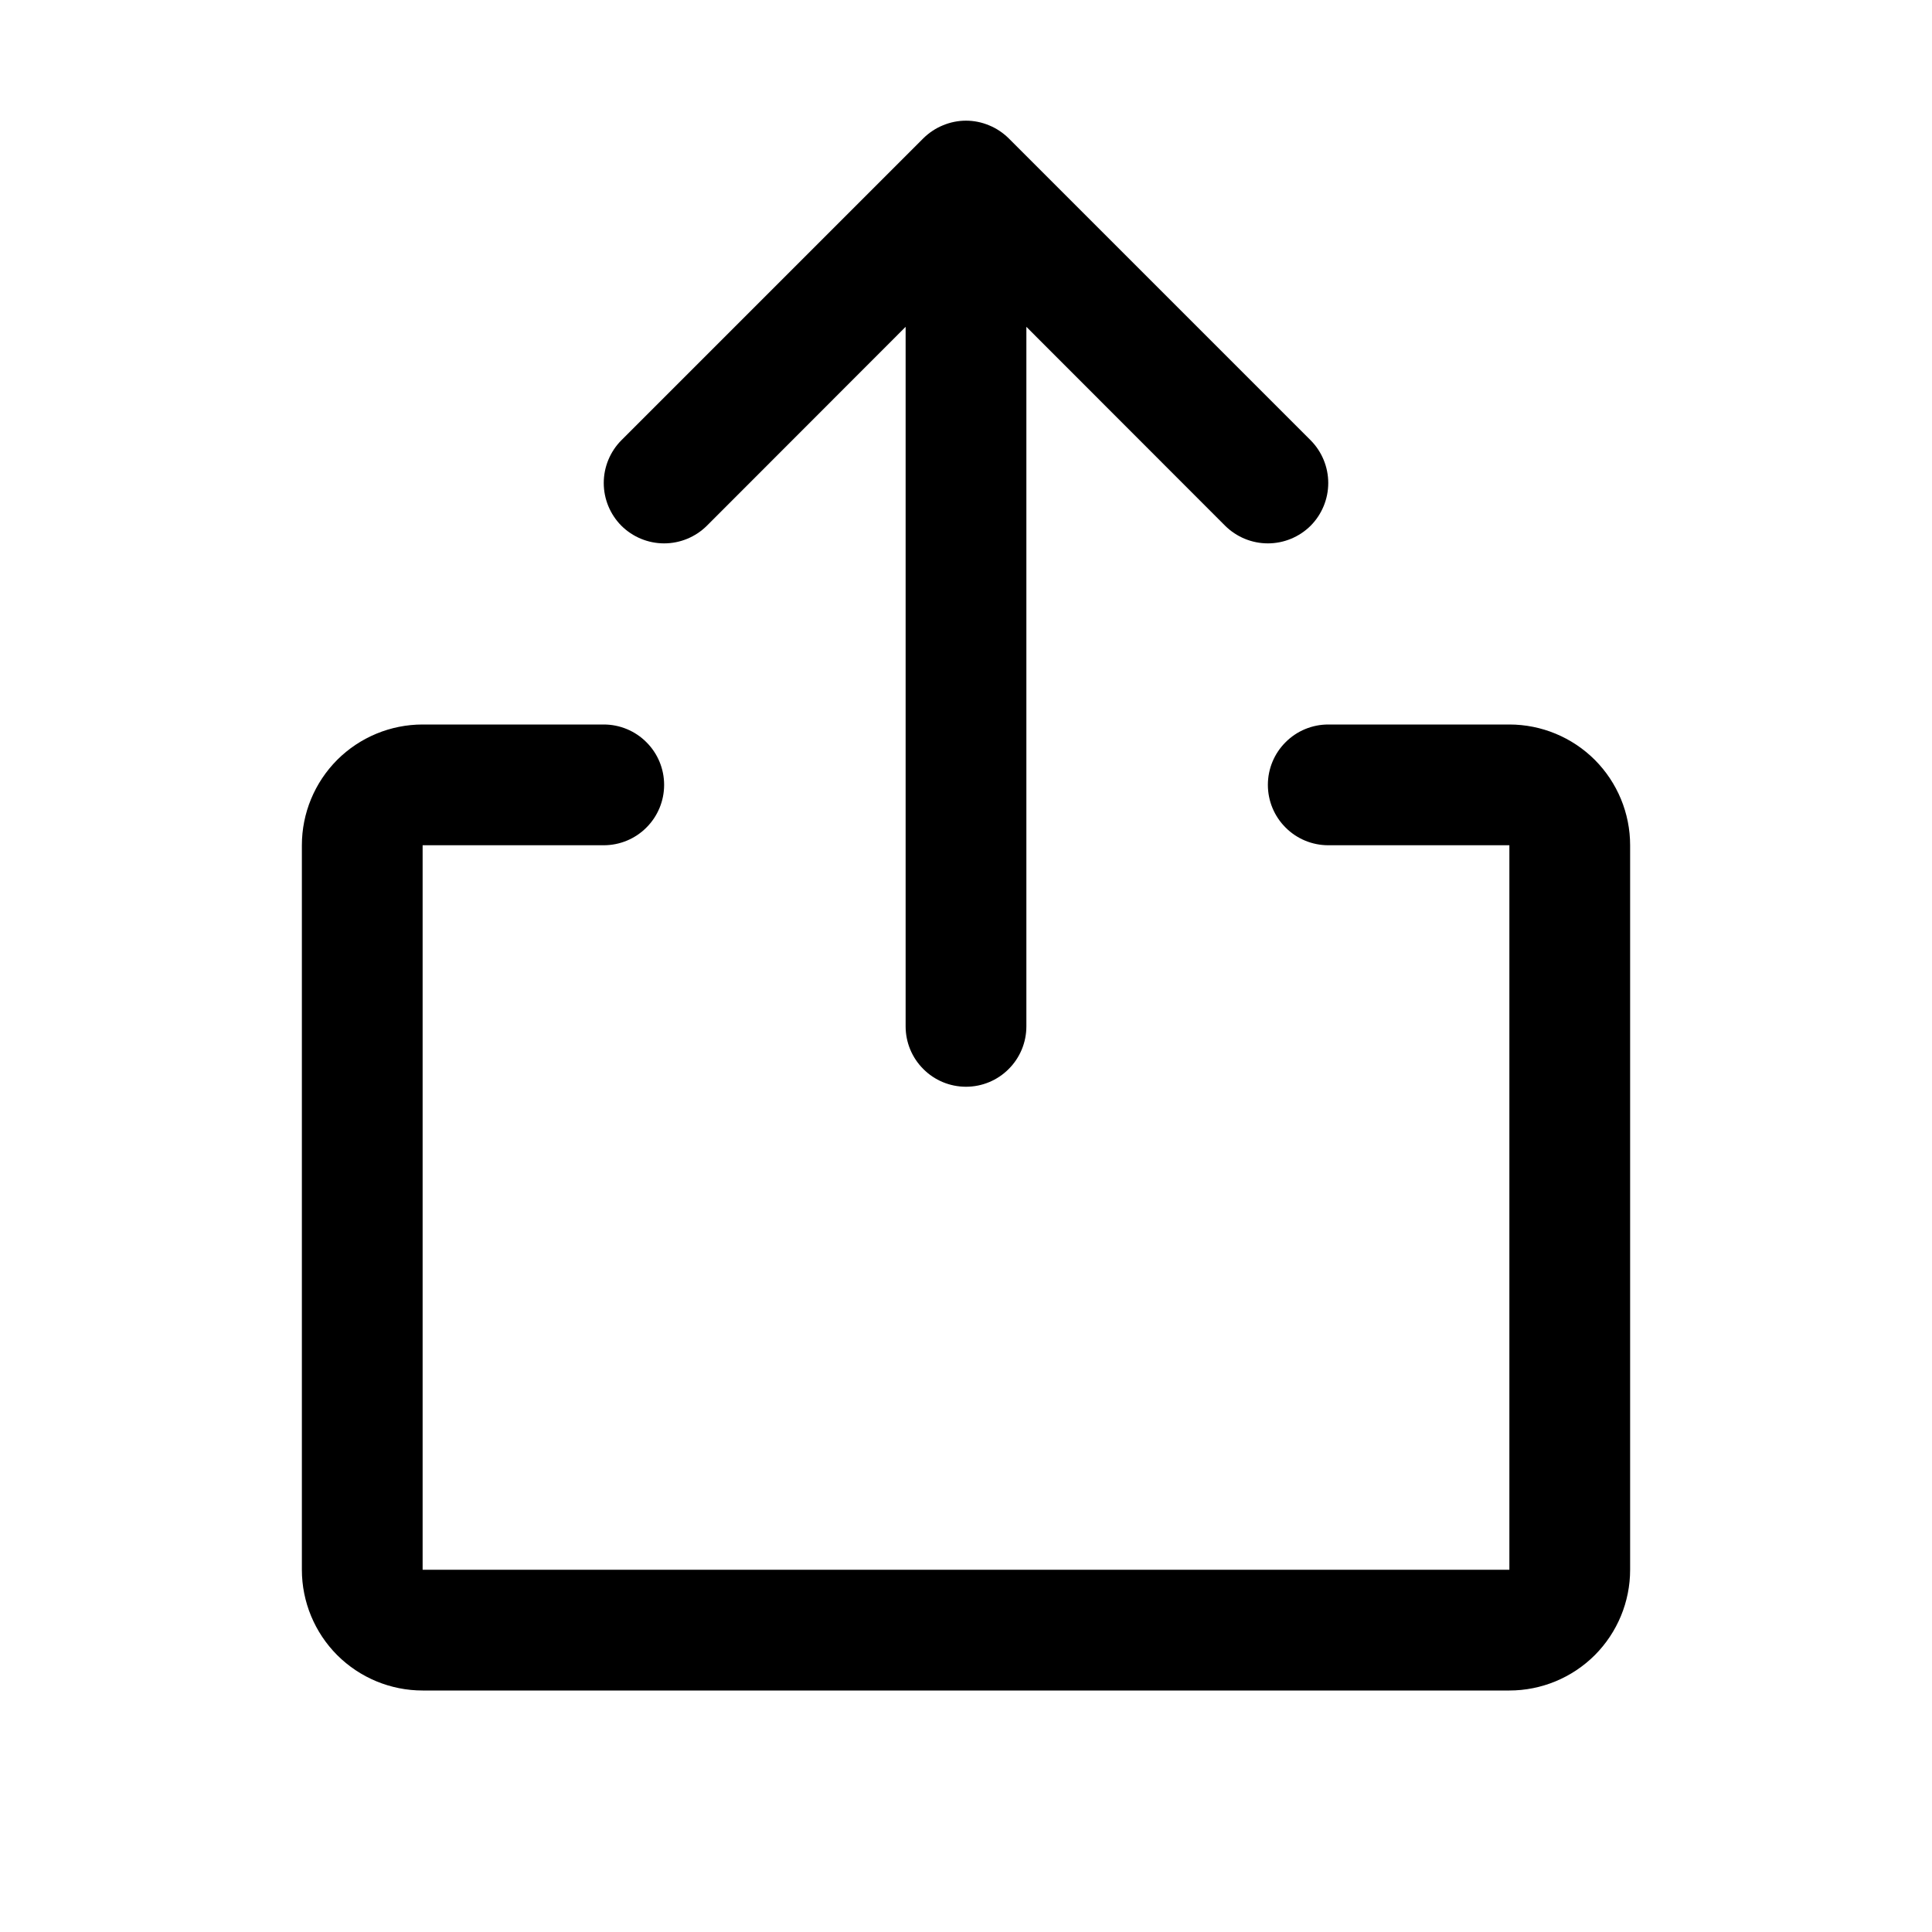
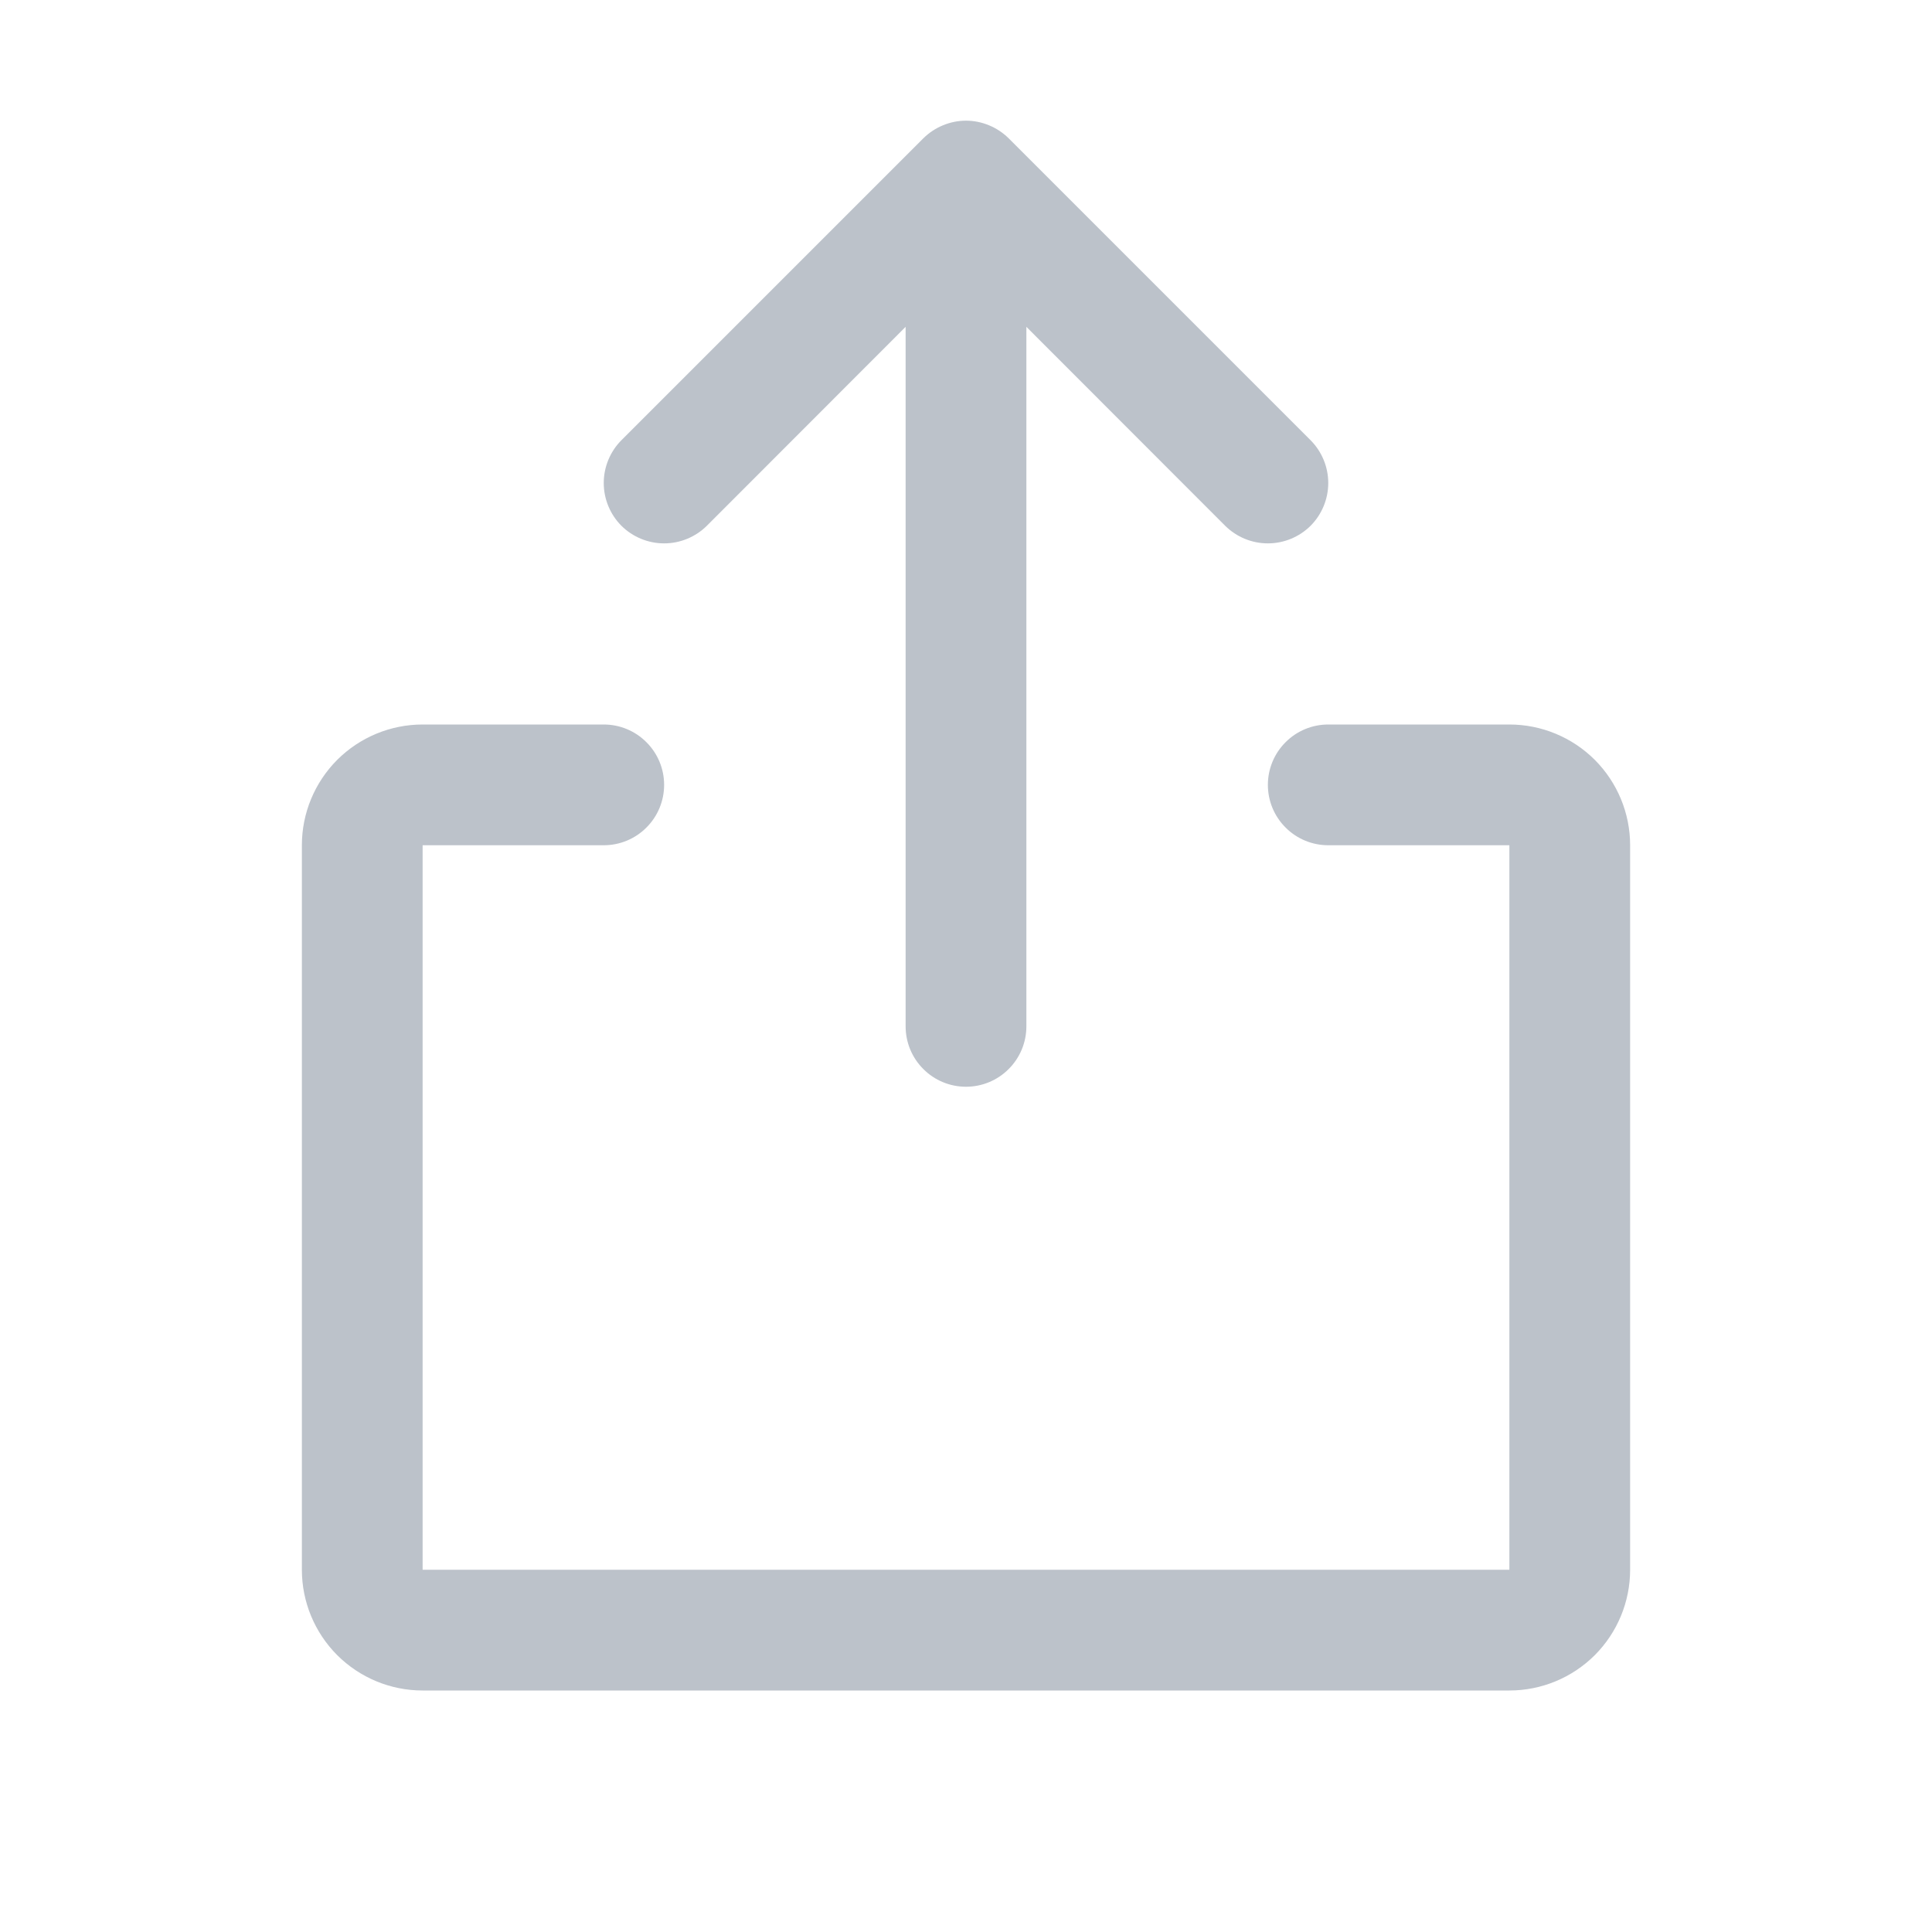
<svg xmlns="http://www.w3.org/2000/svg" width="24" height="24" viewBox="0 0 24 24" fill="none">
-   <path d="M20.25 10.5V19.5C20.25 19.898 20.092 20.279 19.811 20.561C19.529 20.842 19.148 21 18.75 21H5.25C4.852 21 4.471 20.842 4.189 20.561C3.908 20.279 3.75 19.898 3.75 19.5V10.5C3.75 10.102 3.908 9.721 4.189 9.439C4.471 9.158 4.852 9 5.25 9H7.5C7.699 9 7.89 9.079 8.03 9.22C8.171 9.36 8.25 9.551 8.25 9.75C8.25 9.949 8.171 10.14 8.03 10.28C7.89 10.421 7.699 10.5 7.5 10.5H5.25V19.5H18.75V10.5H16.5C16.301 10.5 16.11 10.421 15.97 10.28C15.829 10.14 15.75 9.949 15.75 9.75C15.75 9.551 15.829 9.36 15.97 9.22C16.11 9.079 16.301 9 16.5 9H18.75C19.148 9 19.529 9.158 19.811 9.439C20.092 9.721 20.25 10.102 20.25 10.5ZM8.781 6.531L11.25 4.06V12.75C11.25 12.949 11.329 13.14 11.47 13.28C11.61 13.421 11.801 13.5 12 13.5C12.199 13.5 12.39 13.421 12.53 13.28C12.671 13.14 12.75 12.949 12.75 12.75V4.06L15.219 6.531C15.36 6.671 15.551 6.75 15.75 6.75C15.949 6.75 16.14 6.671 16.281 6.531C16.421 6.39 16.5 6.199 16.5 6C16.5 5.801 16.421 5.61 16.281 5.469L12.531 1.719C12.461 1.65 12.378 1.594 12.287 1.557C12.196 1.519 12.099 1.499 12 1.499C11.901 1.499 11.804 1.519 11.713 1.557C11.622 1.594 11.539 1.65 11.469 1.719L7.719 5.469C7.579 5.61 7.5 5.801 7.5 6C7.5 6.199 7.579 6.39 7.719 6.531C7.86 6.671 8.051 6.75 8.25 6.75C8.449 6.75 8.64 6.671 8.781 6.531Z" fill="black" />
+   <path d="M20.25 10.5V19.5C20.25 19.898 20.092 20.279 19.811 20.561C19.529 20.842 19.148 21 18.75 21H5.25C4.852 21 4.471 20.842 4.189 20.561C3.908 20.279 3.75 19.898 3.75 19.5V10.5C3.75 10.102 3.908 9.721 4.189 9.439C4.471 9.158 4.852 9 5.25 9H7.5C7.699 9 7.89 9.079 8.03 9.22C8.171 9.36 8.25 9.551 8.25 9.75C8.25 9.949 8.171 10.14 8.03 10.28C7.89 10.421 7.699 10.5 7.5 10.5H5.25V19.5H18.75V10.5H16.5C16.301 10.5 16.11 10.421 15.97 10.28C15.829 10.14 15.75 9.949 15.75 9.75C15.75 9.551 15.829 9.36 15.97 9.22C16.11 9.079 16.301 9 16.5 9H18.75C19.148 9 19.529 9.158 19.811 9.439C20.092 9.721 20.25 10.102 20.25 10.5ZM8.781 6.531L11.25 4.06V12.75C11.25 12.949 11.329 13.14 11.47 13.28C11.61 13.421 11.801 13.5 12 13.5C12.199 13.5 12.39 13.421 12.53 13.28C12.671 13.14 12.75 12.949 12.75 12.75V4.06L15.219 6.531C15.36 6.671 15.551 6.75 15.75 6.75C15.949 6.75 16.14 6.671 16.281 6.531C16.421 6.39 16.5 6.199 16.5 6C16.5 5.801 16.421 5.61 16.281 5.469L12.531 1.719C12.461 1.65 12.378 1.594 12.287 1.557C12.196 1.519 12.099 1.499 12 1.499C11.901 1.499 11.804 1.519 11.713 1.557C11.622 1.594 11.539 1.65 11.469 1.719L7.719 5.469C7.579 5.61 7.5 5.801 7.5 6C7.5 6.199 7.579 6.39 7.719 6.531C7.86 6.671 8.051 6.75 8.25 6.75C8.449 6.75 8.64 6.671 8.781 6.531Z" fill="#BCC2CA" />
</svg>
